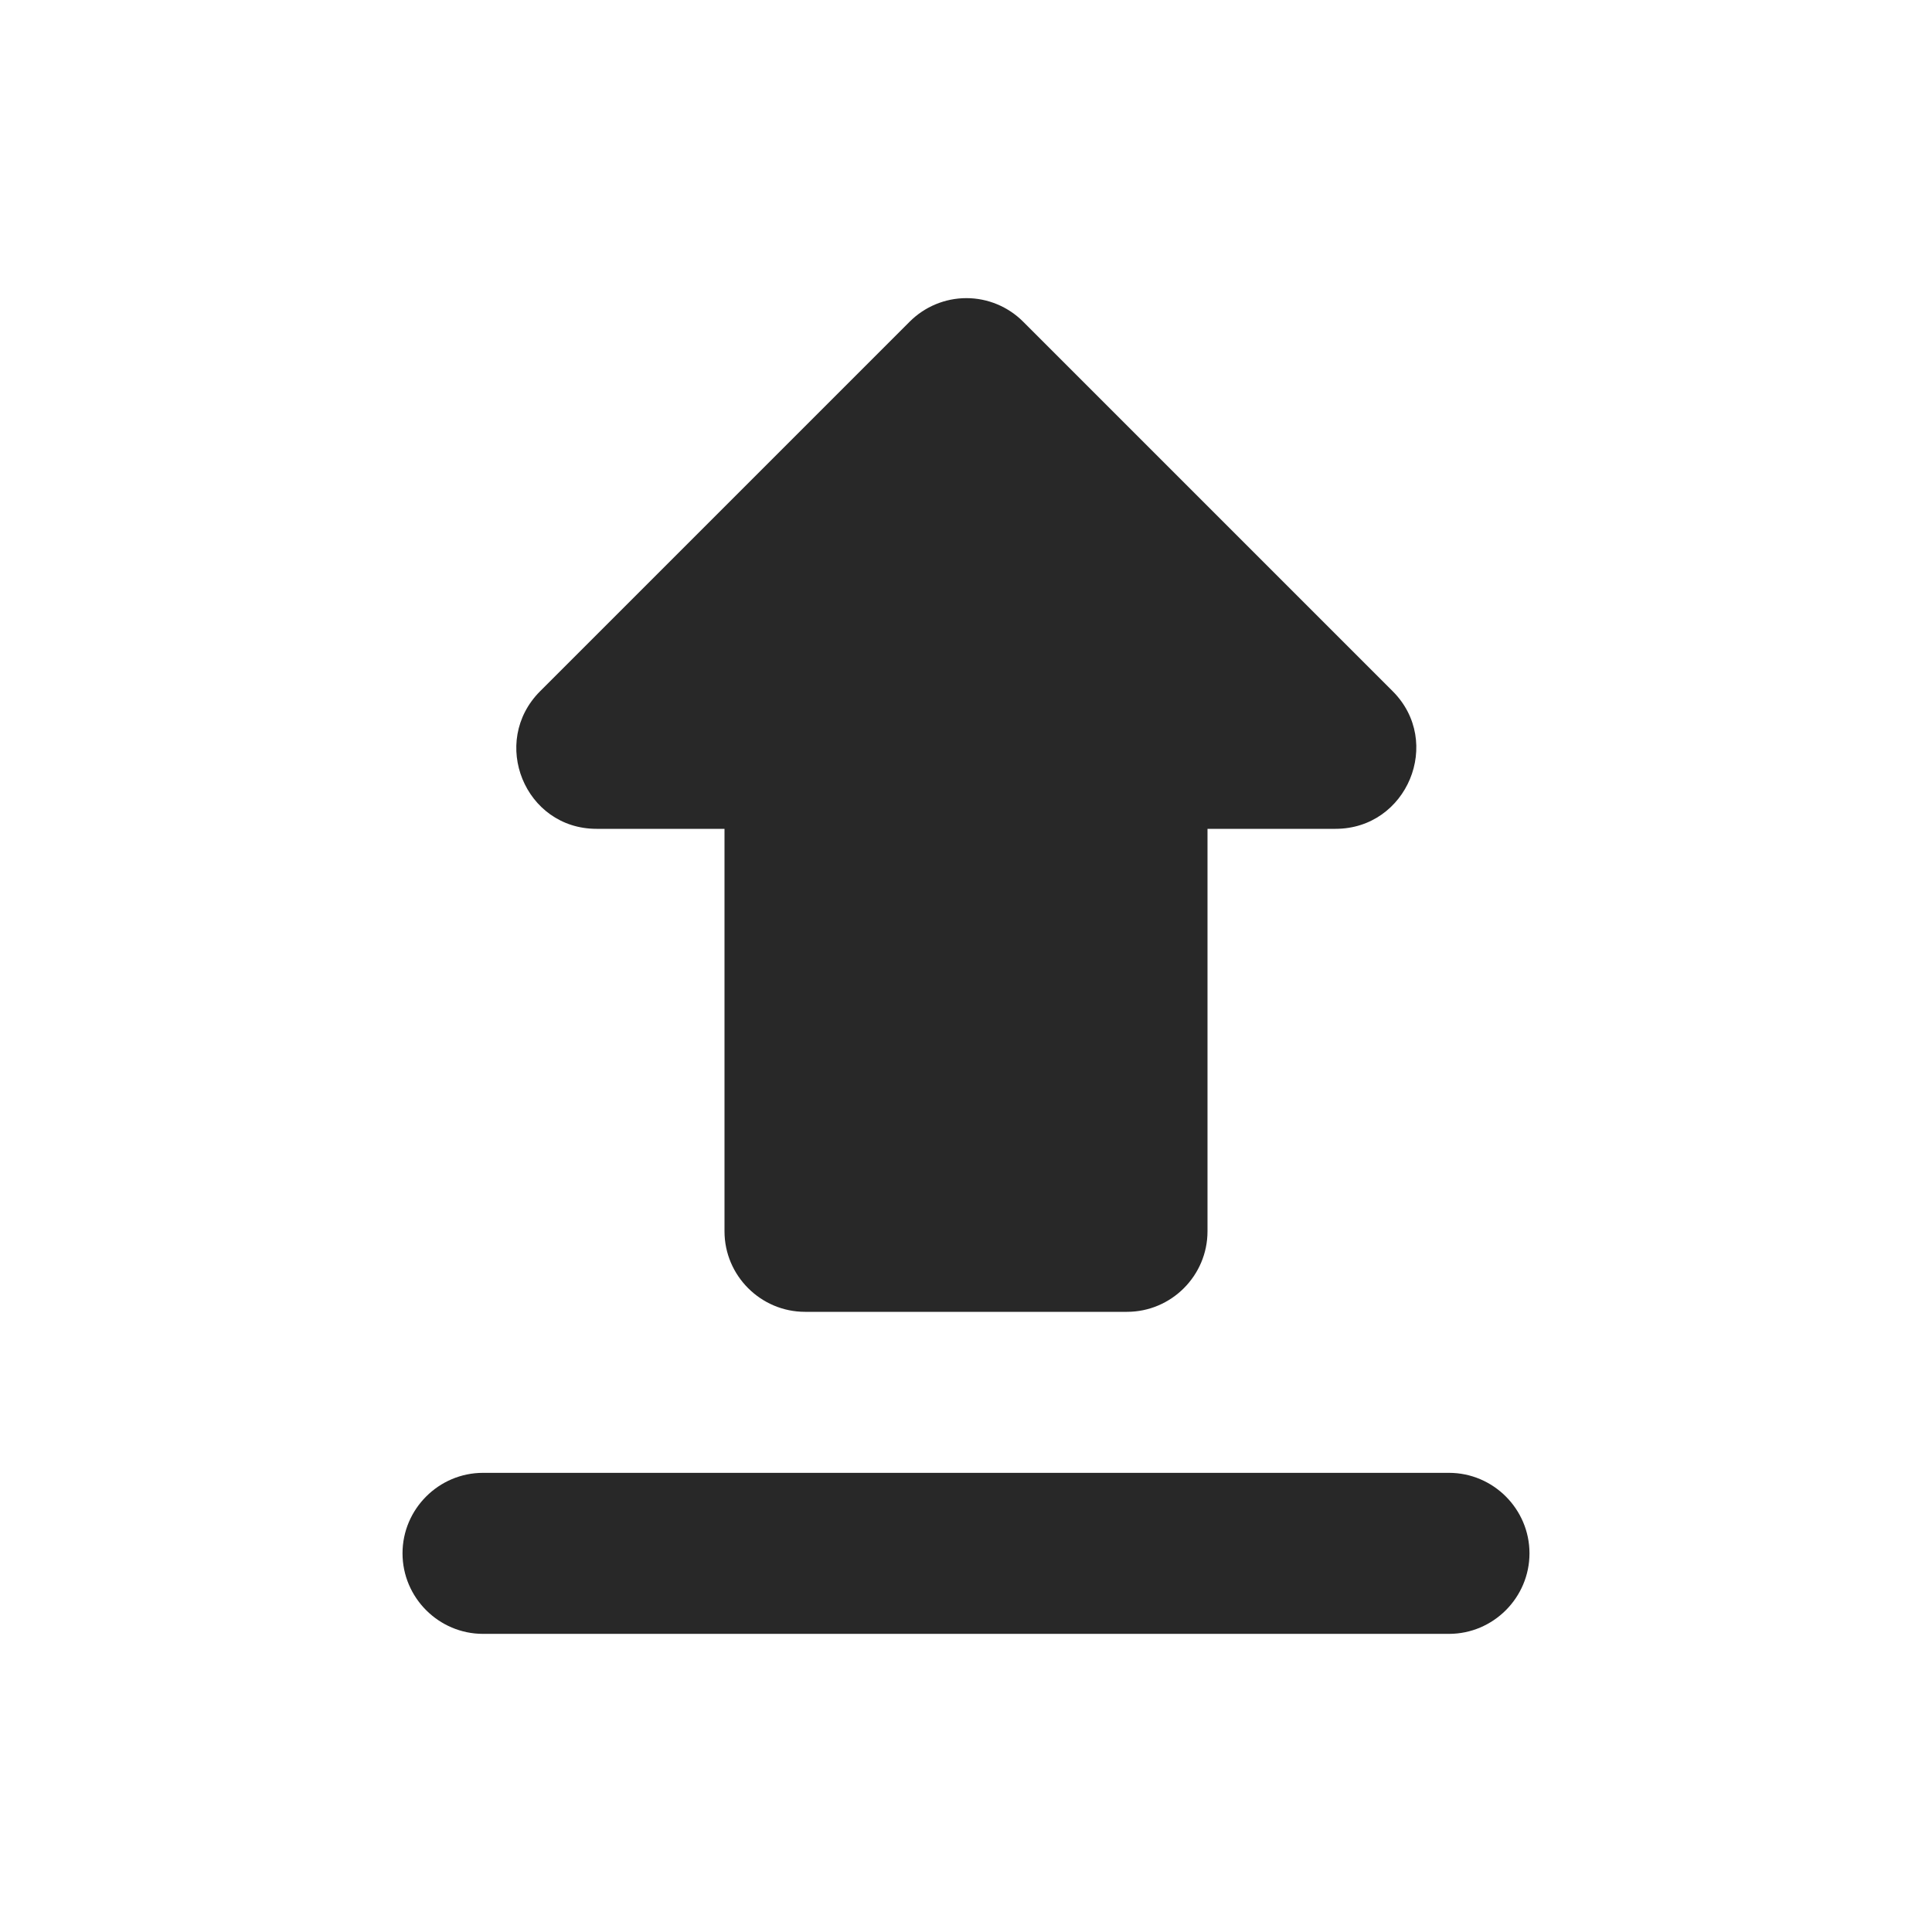
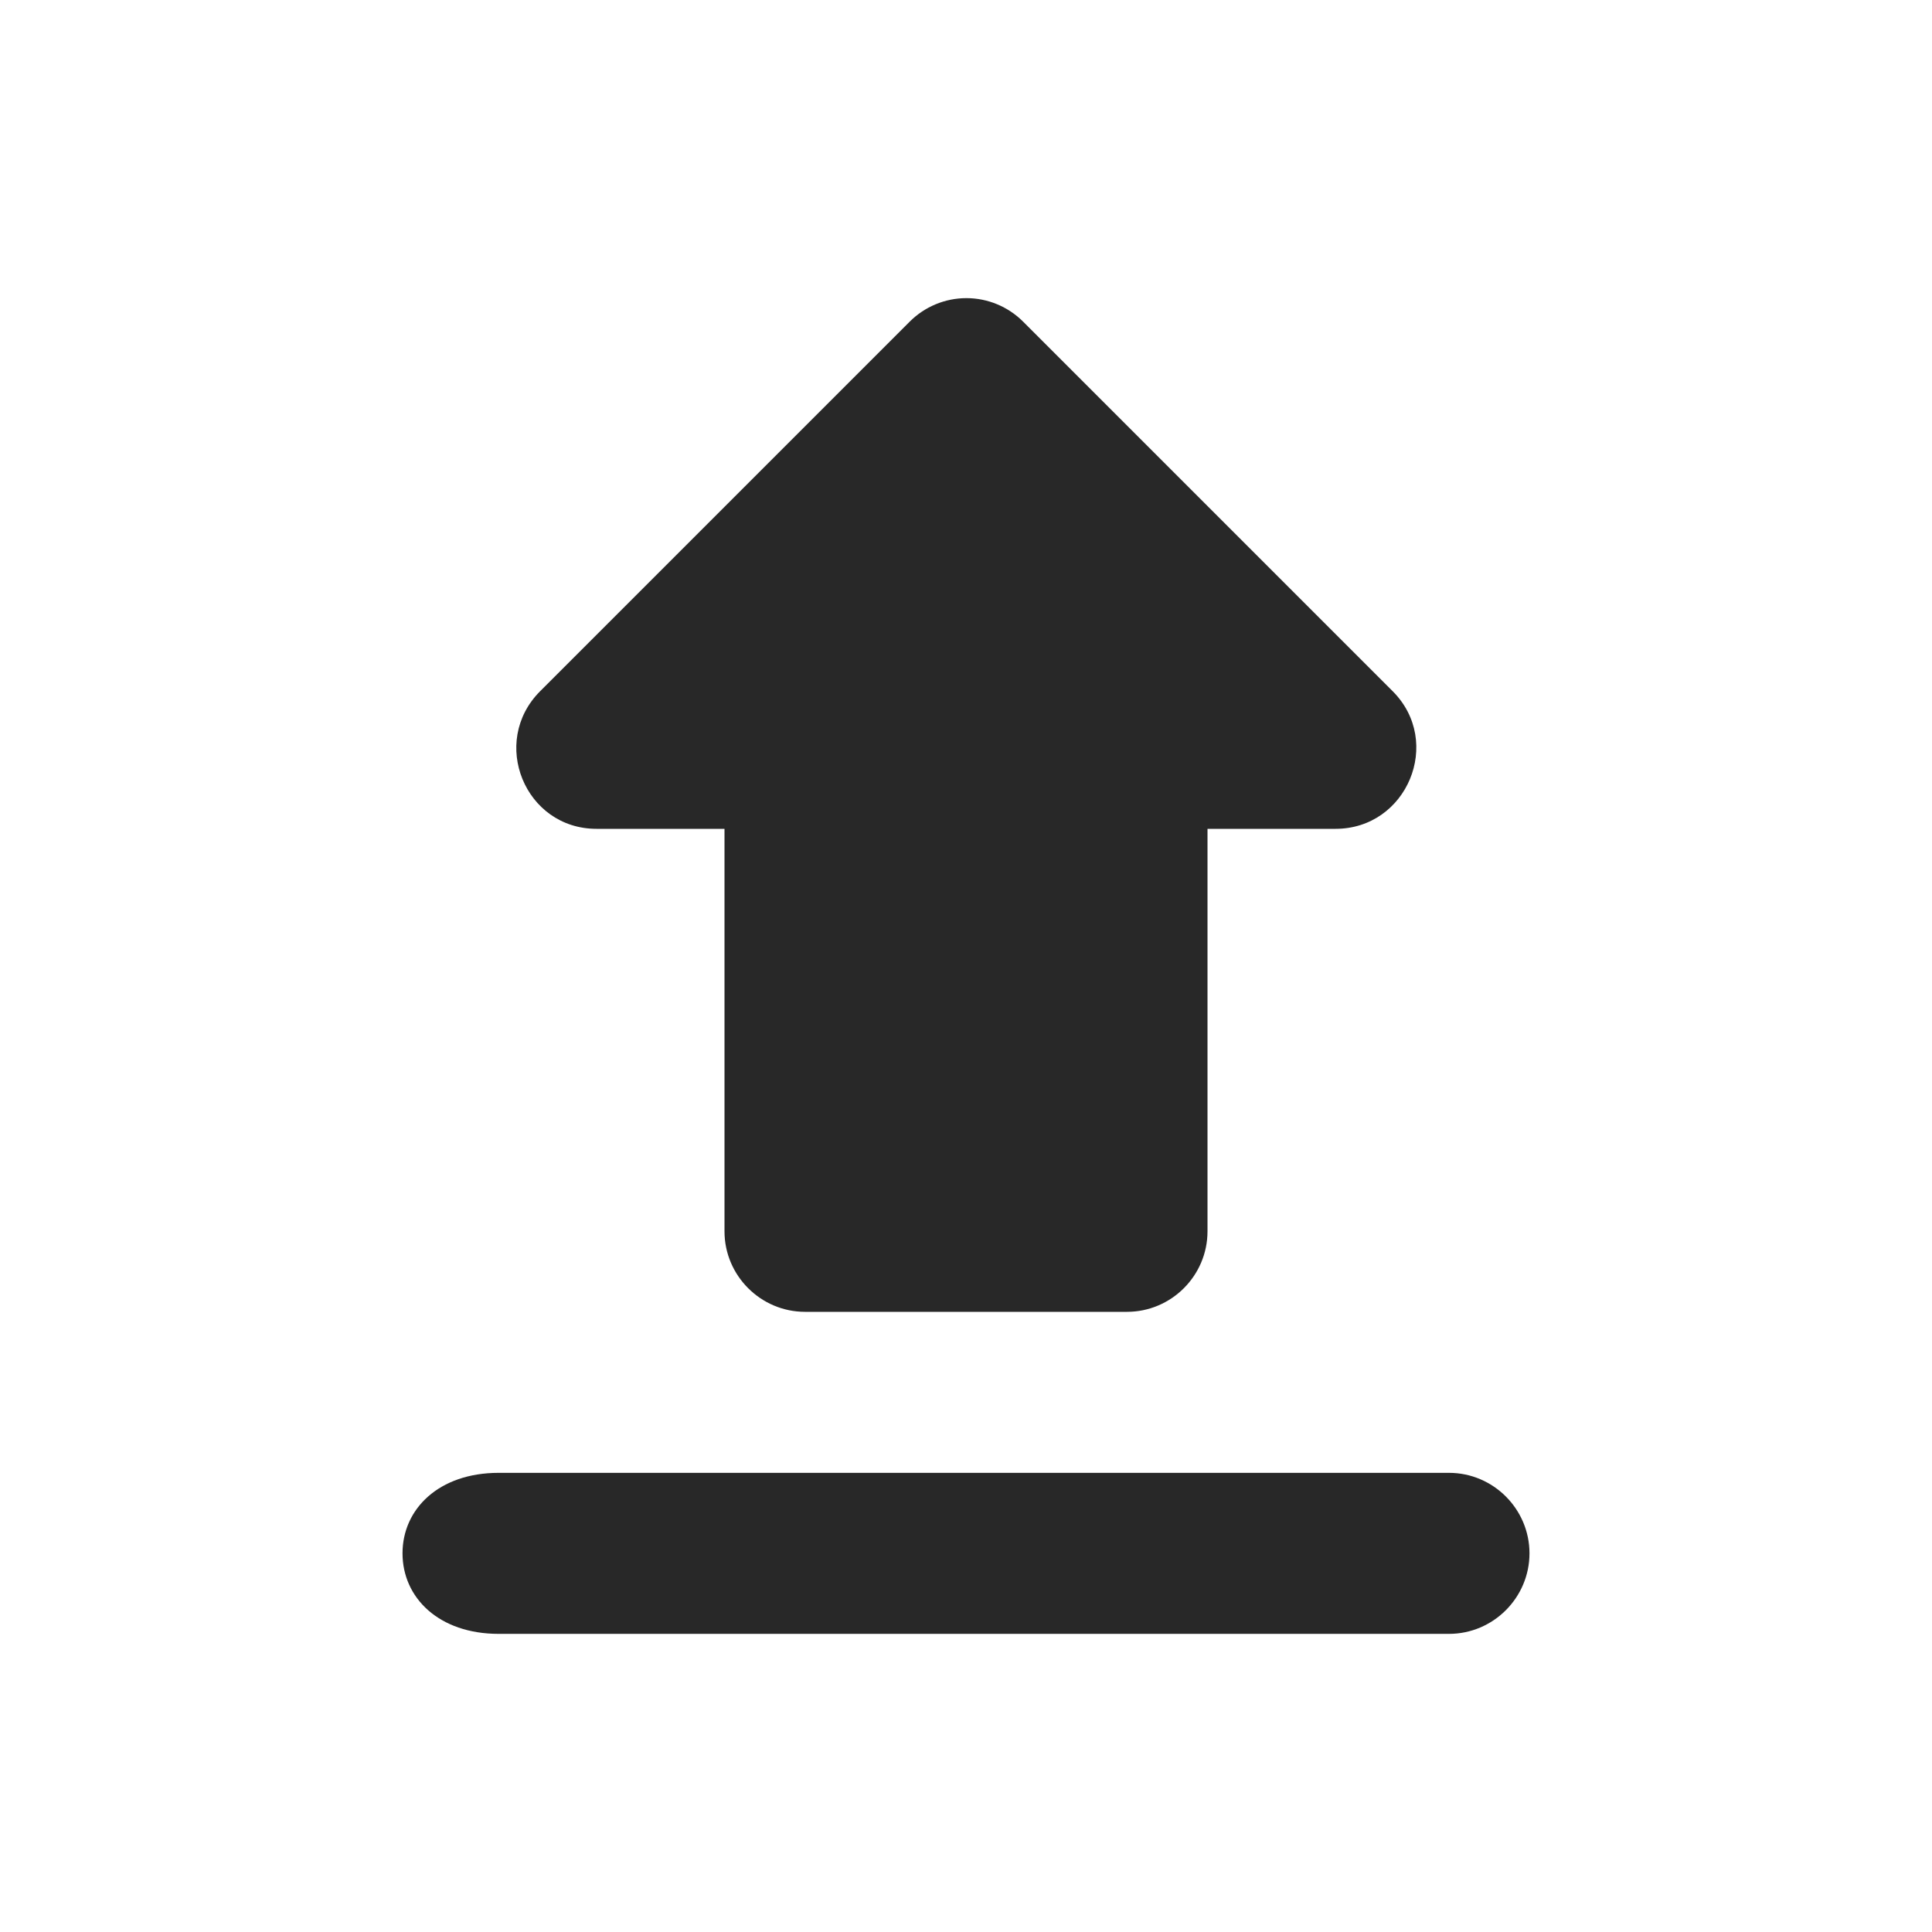
<svg xmlns="http://www.w3.org/2000/svg" width="38" height="38" viewBox="0 0 38 38" fill="none">
  <g id="upload_24px">
-     <path id="icon/file/upload_24px" fill-rule="evenodd" clip-rule="evenodd" d="M22.167 25.802H15.834C14.963 25.802 14.25 25.09 14.25 24.219V16.302H11.733C10.323 16.302 9.627 14.592 10.624 13.595L17.892 6.327C18.188 6.031 18.589 5.864 19.008 5.864C19.427 5.864 19.828 6.031 20.124 6.327L27.392 13.595C28.389 14.592 27.677 16.302 26.268 16.302H23.75V24.219C23.75 25.09 23.038 25.802 22.167 25.802ZM28.5 28.969H9.5C8.629 28.969 7.917 29.682 7.917 30.552C7.917 31.423 8.629 32.136 9.5 32.136H28.5C29.371 32.136 30.083 31.423 30.083 30.552C30.083 29.682 29.371 28.969 28.5 28.969Z" fill="#282828" />
+     <path id="icon/file/upload_24px" fill-rule="evenodd" clip-rule="evenodd" d="M22.167 25.802H15.834C14.963 25.802 14.25 25.09 14.25 24.219V16.302H11.733C10.323 16.302 9.627 14.592 10.624 13.595L17.892 6.327C18.188 6.031 18.589 5.864 19.008 5.864C19.427 5.864 19.828 6.031 20.124 6.327L27.392 13.595C28.389 14.592 27.677 16.302 26.268 16.302H23.75V24.219C23.75 25.09 23.038 25.802 22.167 25.802ZM28.5 28.969H9.808C8.629 28.969 7.917 29.682 7.917 30.552C7.917 31.423 8.629 32.136 9.808 32.136H28.5C29.371 32.136 30.083 31.423 30.083 30.552C30.083 29.682 29.371 28.969 28.5 28.969Z" fill="#282828" />
  </g>
</svg>
